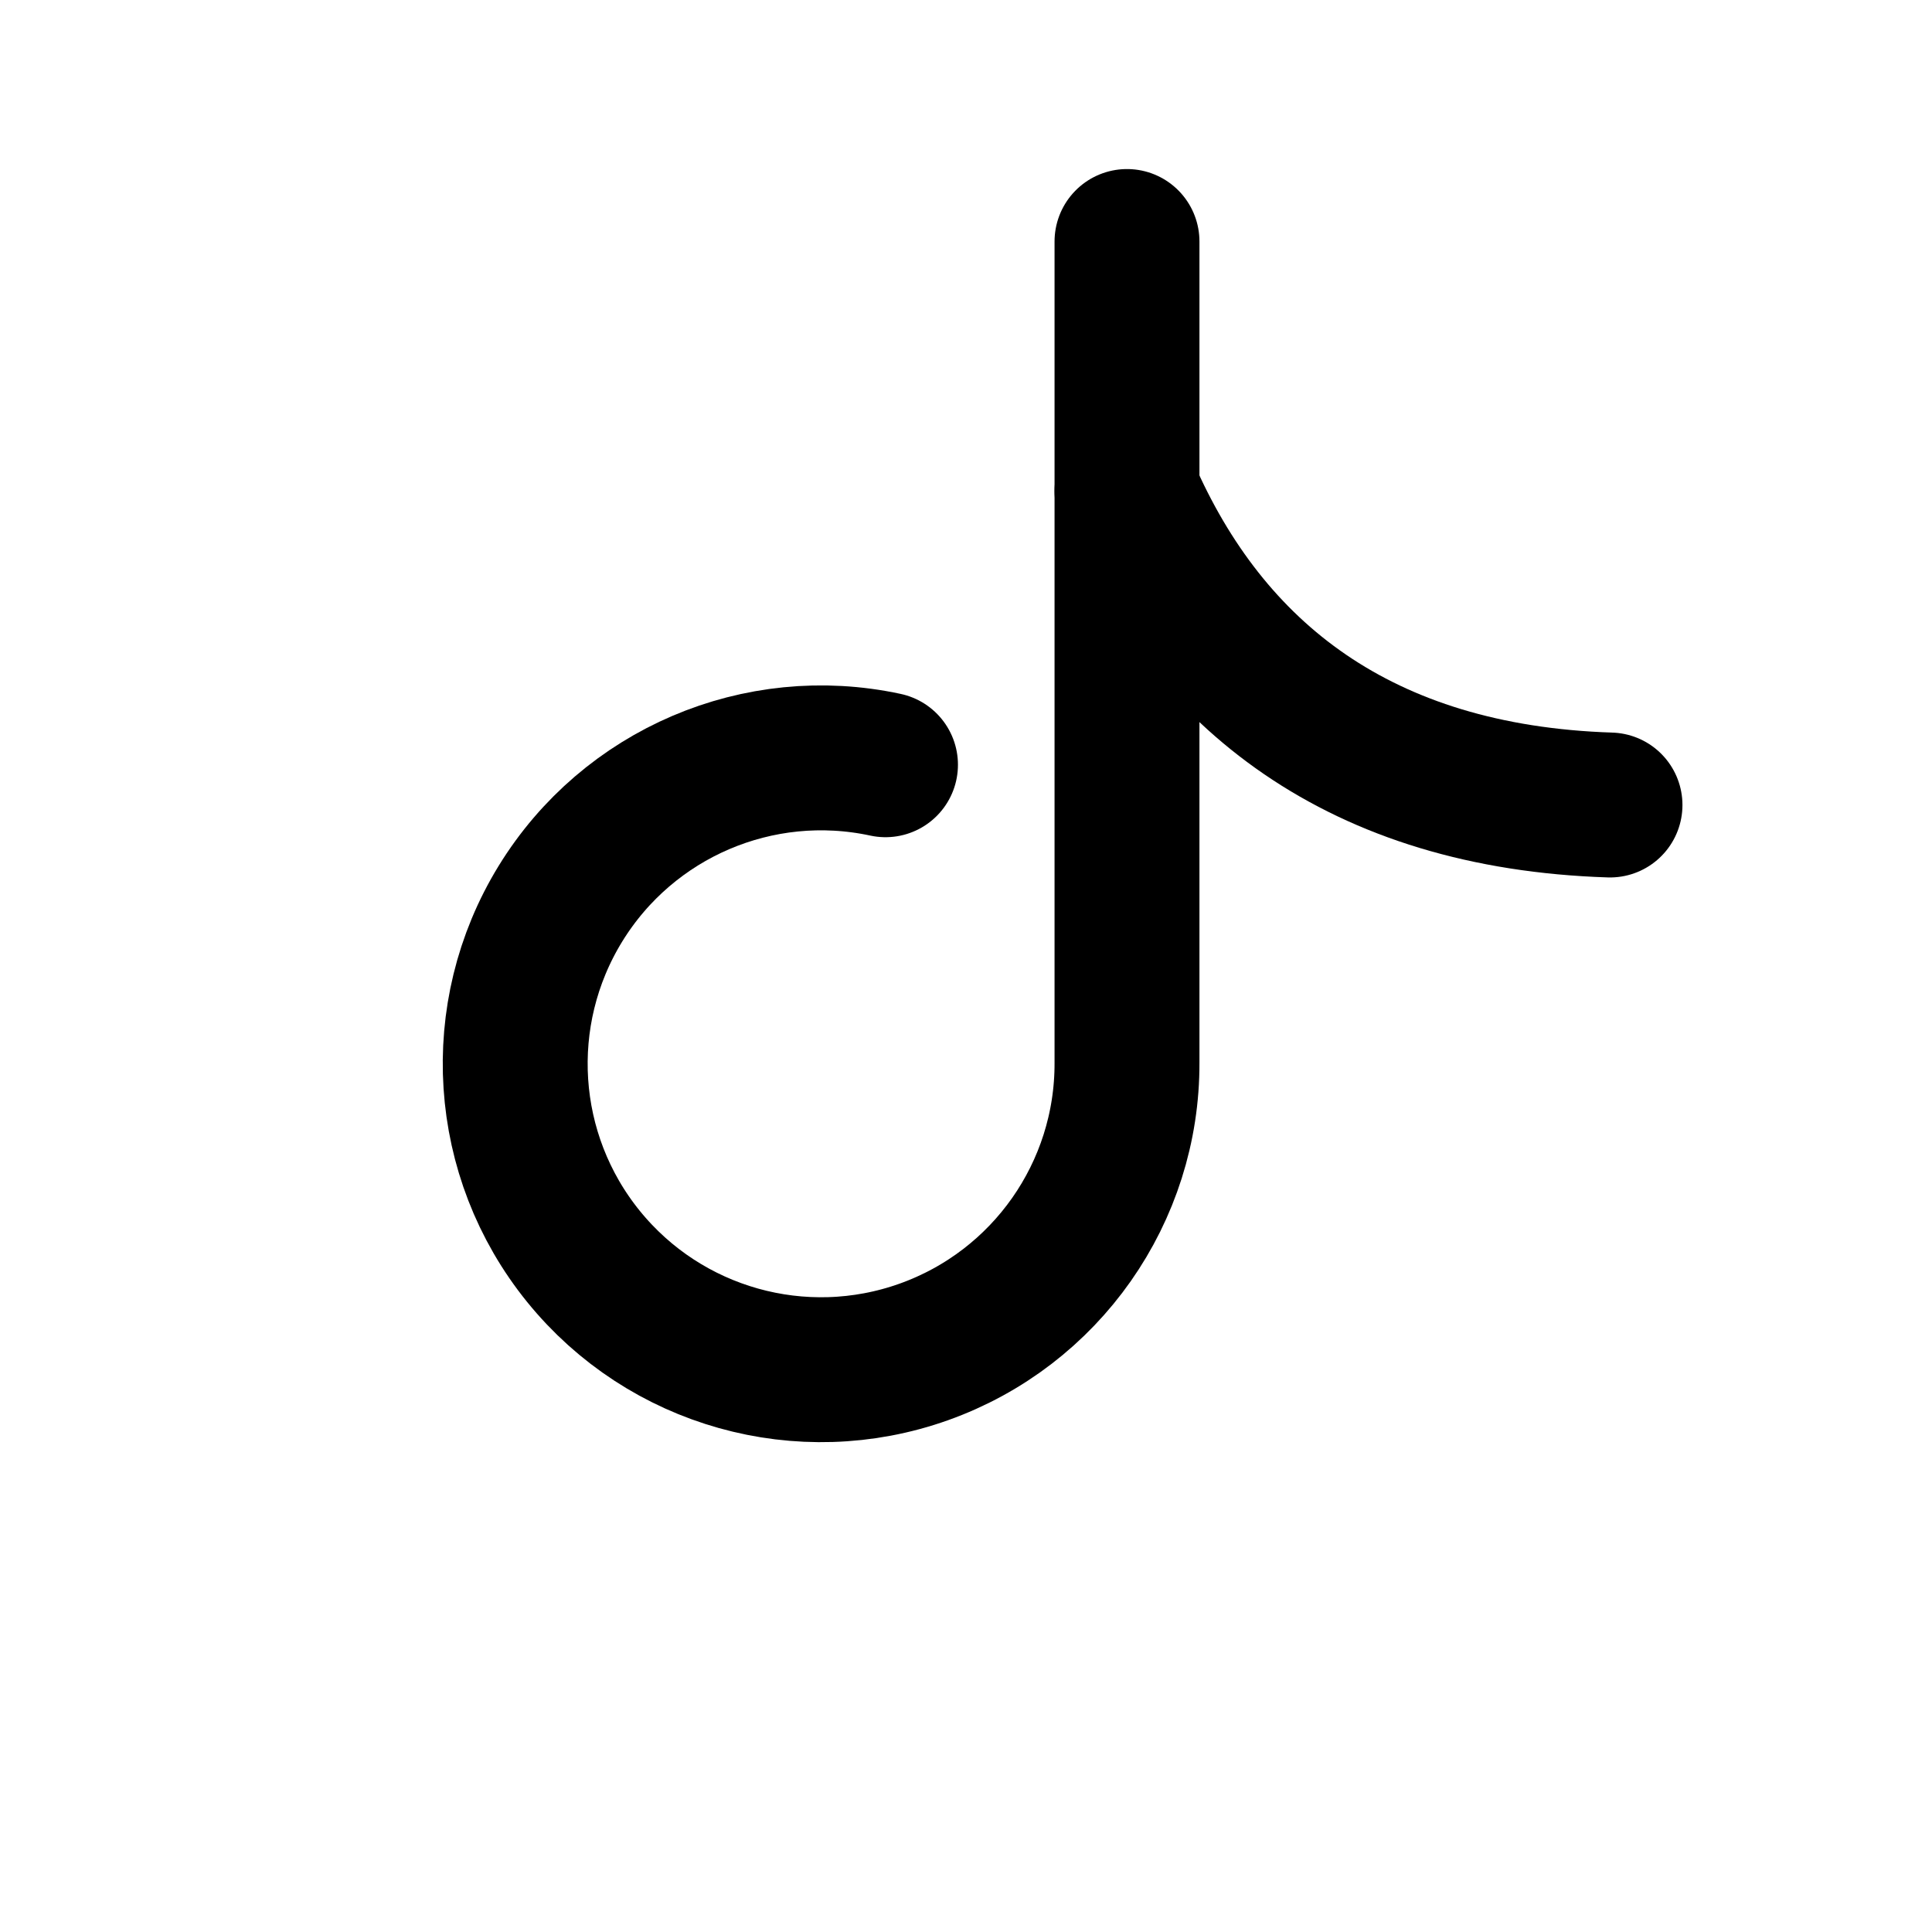
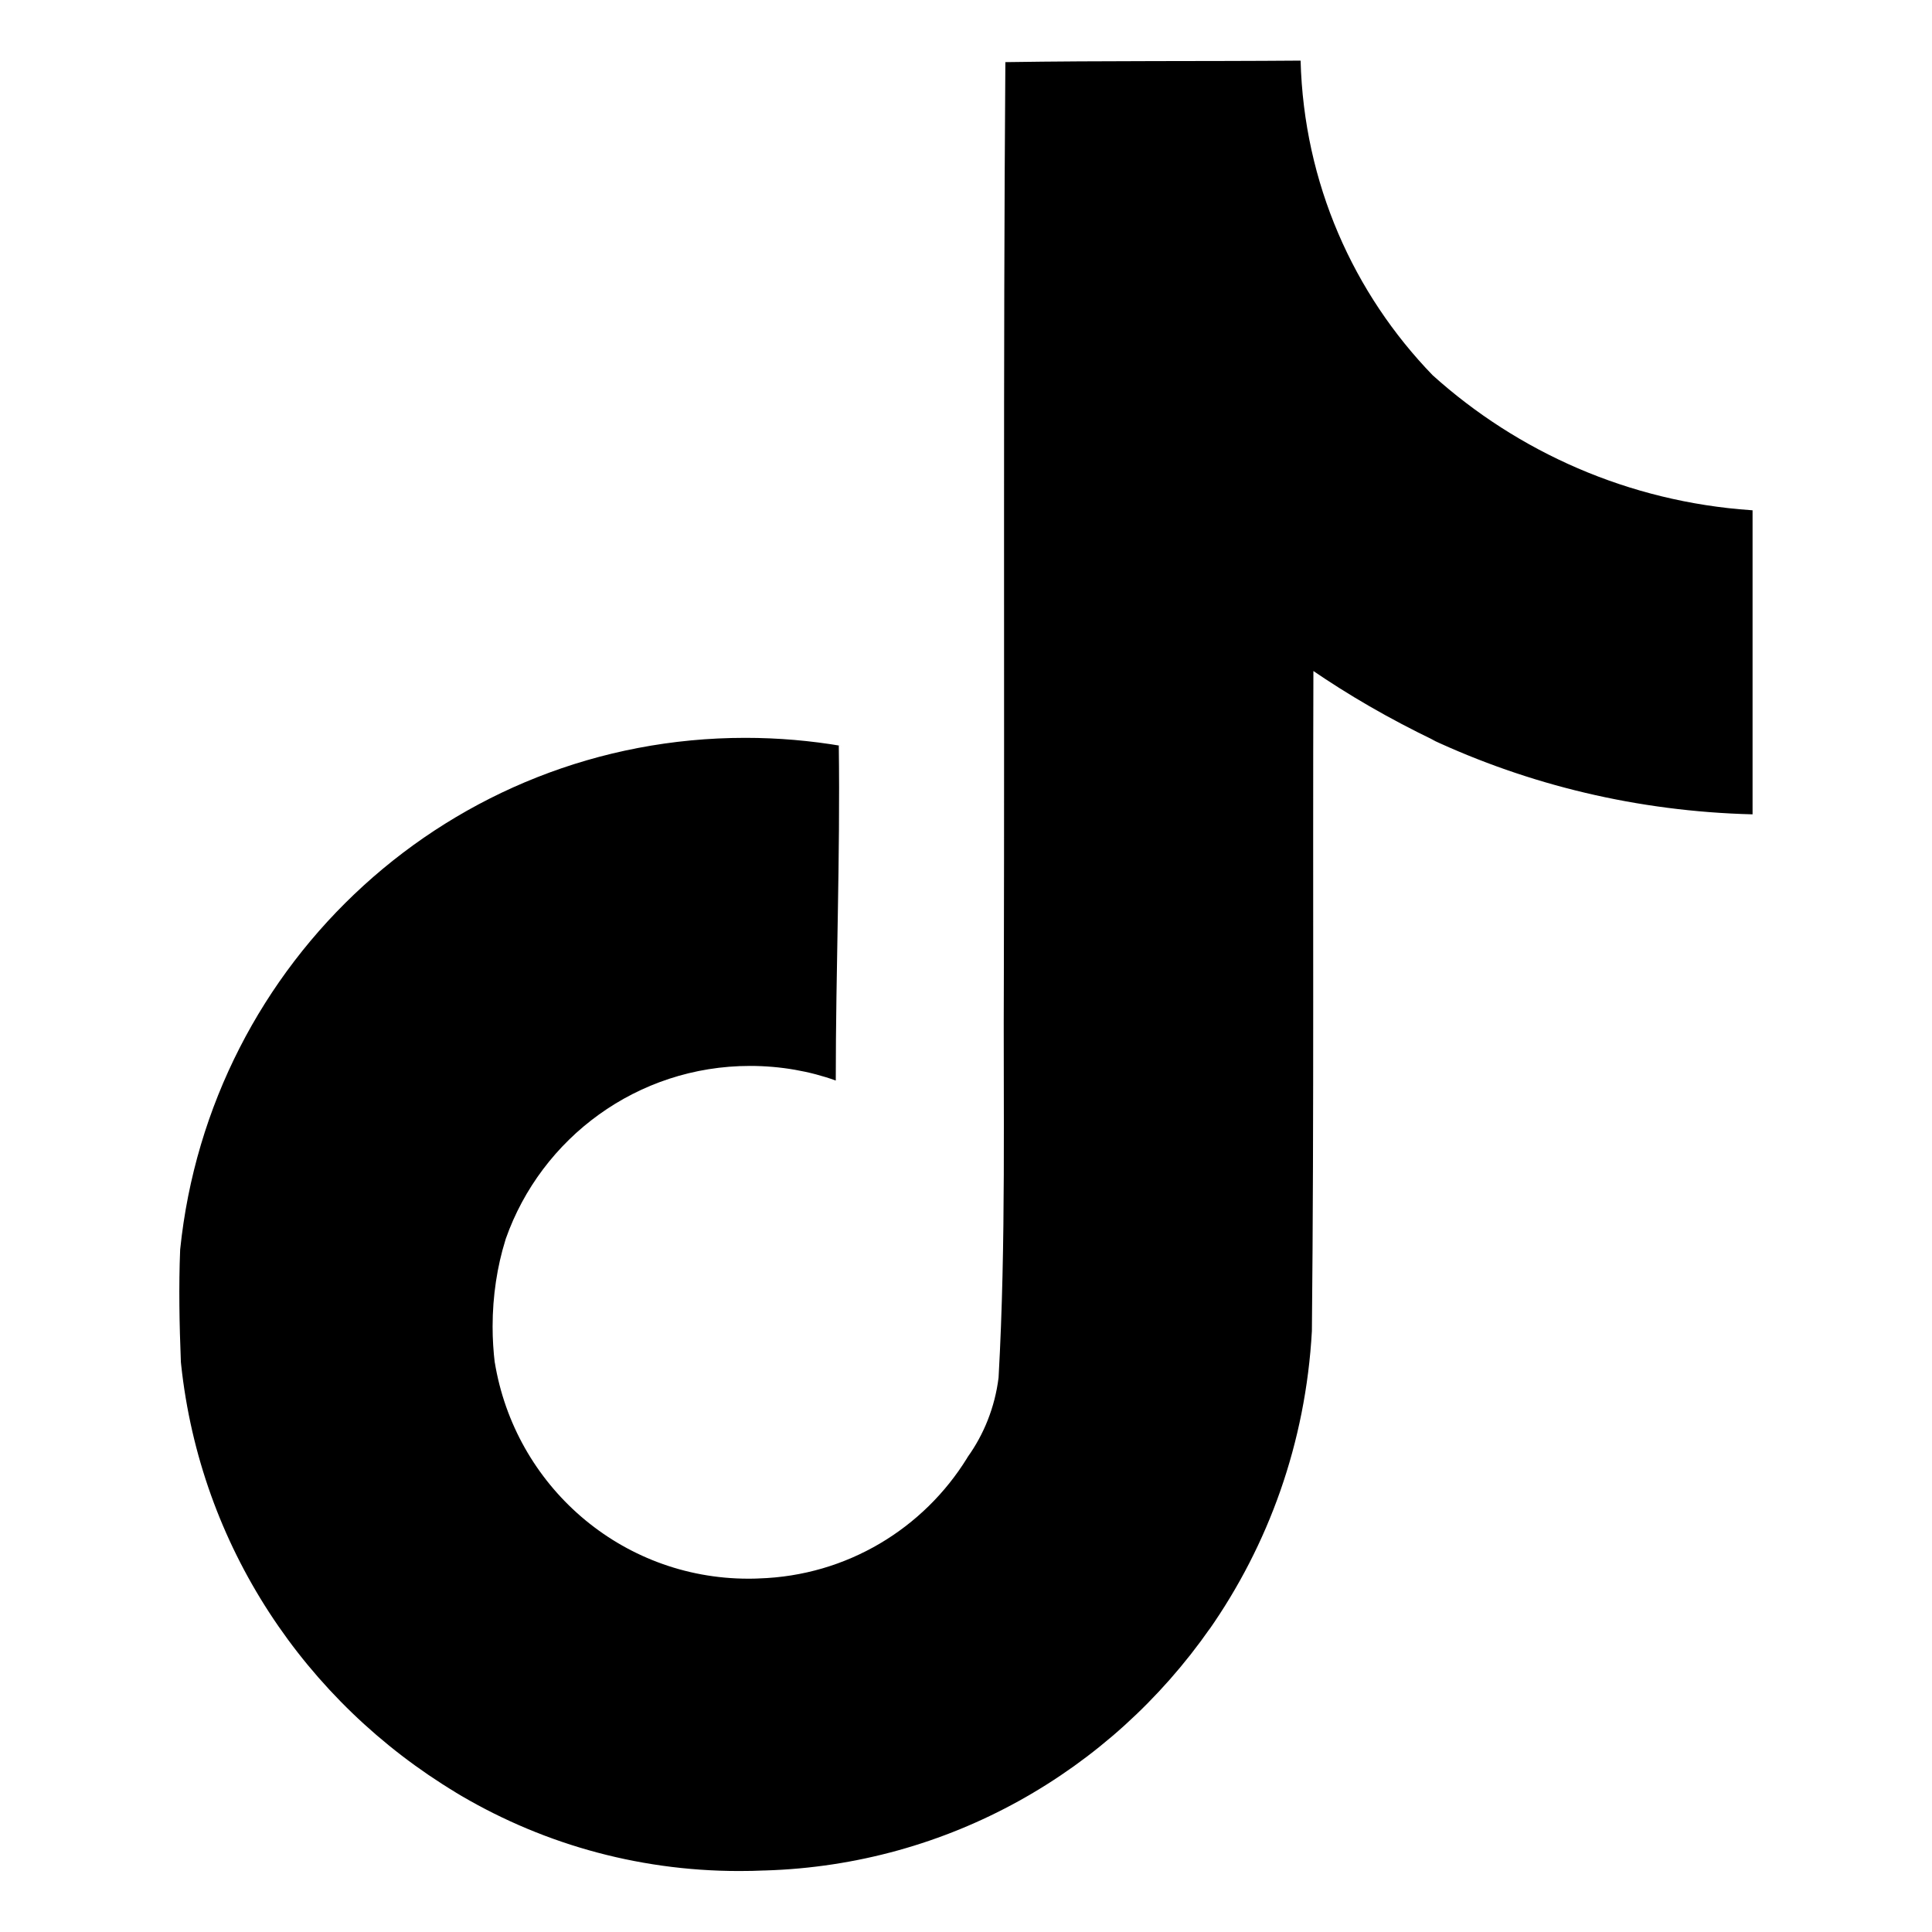
- <svg xmlns="http://www.w3.org/2000/svg" viewBox="0 0 24 24" fill="none">
-   <path d="M14 3v10.2a3.8 3.8 0 1 1-3-3.7" stroke="currentColor" stroke-width="1.8" stroke-linecap="round" stroke-linejoin="round" />
-   <path d="M14 6.1c1 2.3 2.9 3.8 6 3.9" stroke="currentColor" stroke-width="1.8" stroke-linecap="round" />
+ <svg xmlns="http://www.w3.org/2000/svg" fill="#000000" width="800px" height="800px" viewBox="0 0 32 32" version="1.1">
+   <path d="M16.656 1.029c1.637-0.025 3.262-0.012 4.886-0.025 0.054 2.031 0.878 3.859 2.189 5.213l-0.002-0.002c1.411 1.271 3.247 2.095 5.271 2.235l0.028 0.002v5.036c-1.912-0.048-3.71-0.489-5.331-1.247l0.082 0.034c-0.784-0.377-1.447-0.764-2.077-1.196l0.052 0.034c-0.012 3.649 0.012 7.298-0.025 10.934-0.103 1.853-0.719 3.543-1.707 4.954l0.020-0.031c-1.652 2.366-4.328 3.919-7.371 4.011l-0.014 0c-0.123 0.006-0.268 0.009-0.414 0.009-1.73 0-3.347-0.482-4.725-1.319l0.040 0.023c-2.508-1.509-4.238-4.091-4.558-7.094l-0.004-0.041c-0.025-0.625-0.037-1.25-0.012-1.862 0.49-4.779 4.494-8.476 9.361-8.476 0.547 0 1.083 0.047 1.604 0.136l-0.056-0.008c0.025 1.849-0.050 3.699-0.050 5.548-0.423-0.153-0.911-0.242-1.42-0.242-1.868 0-3.457 1.194-4.045 2.861l-0.009 0.030c-0.133 0.427-0.21 0.918-0.21 1.426 0 0.206 0.013 0.41 0.037 0.61l-0.002-0.024c0.332 2.046 2.086 3.59 4.201 3.59 0.061 0 0.121-0.001 0.181-0.004l-0.009 0c1.463-0.044 2.733-0.831 3.451-1.994l0.010-0.018c0.267-0.372 0.45-0.822 0.511-1.311l0.001-0.014c0.125-2.237 0.075-4.461 0.087-6.698 0.012-5.036-0.012-10.060 0.025-15.083z" />
</svg>
